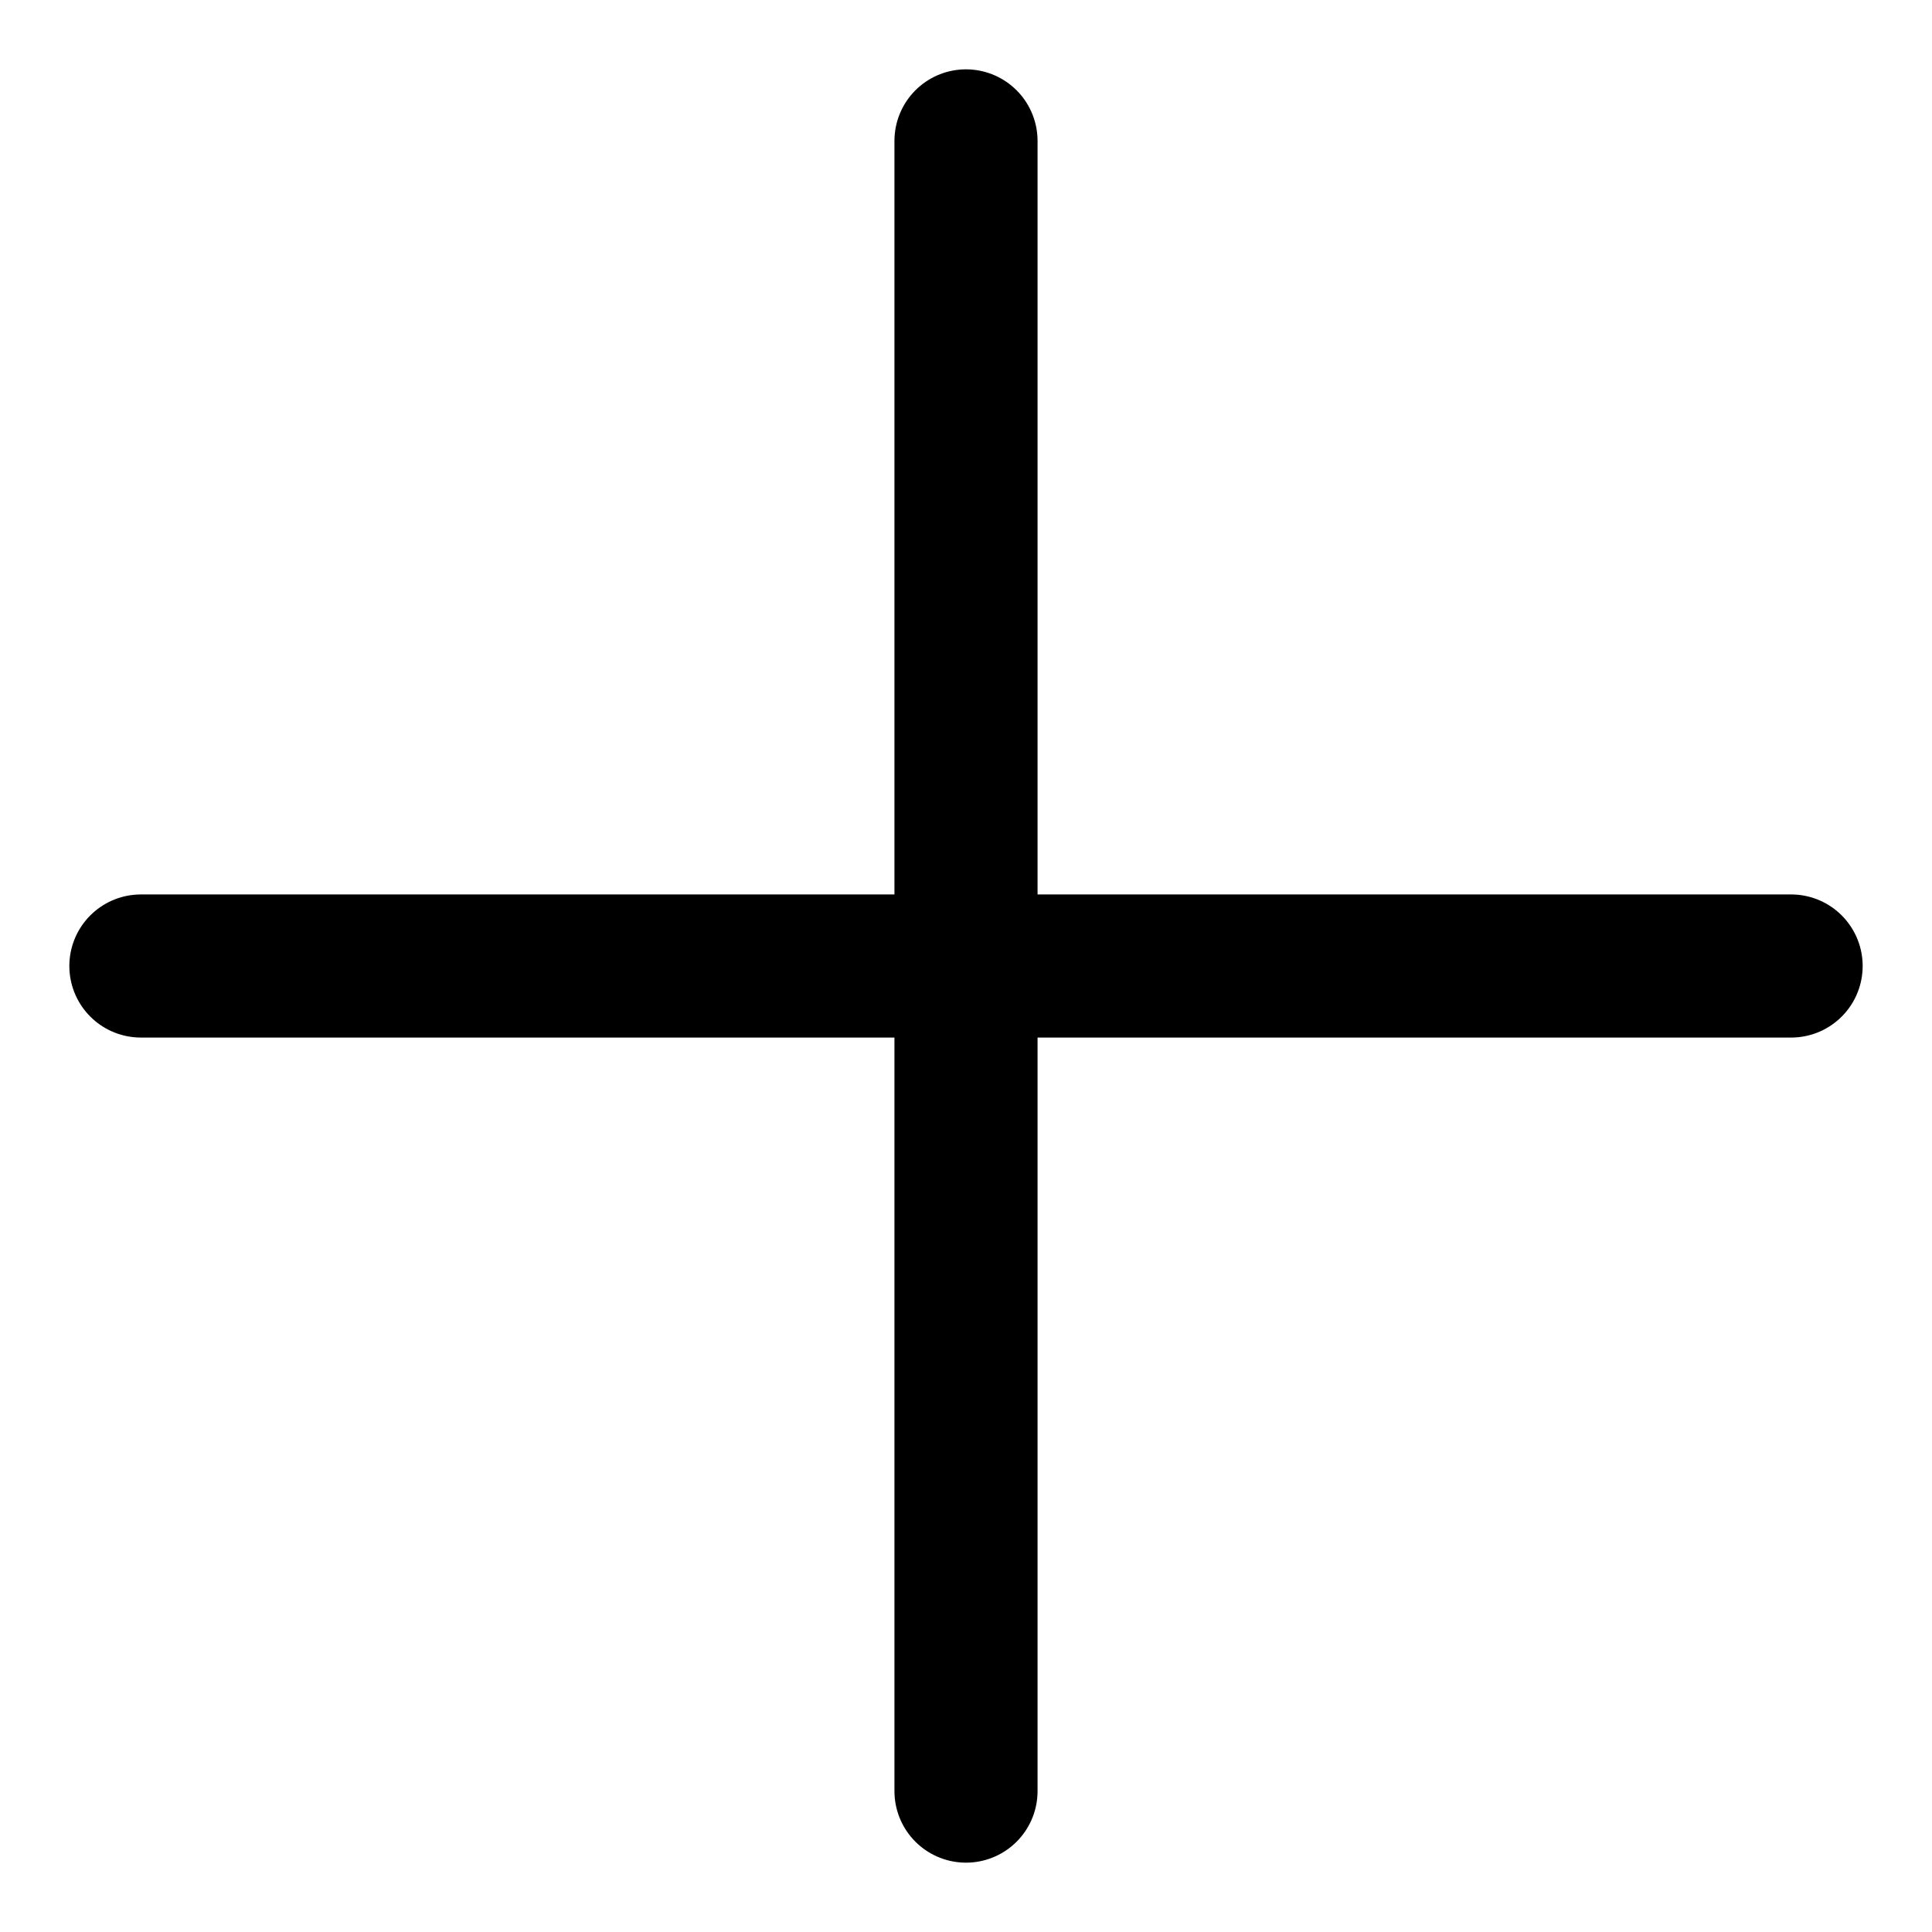
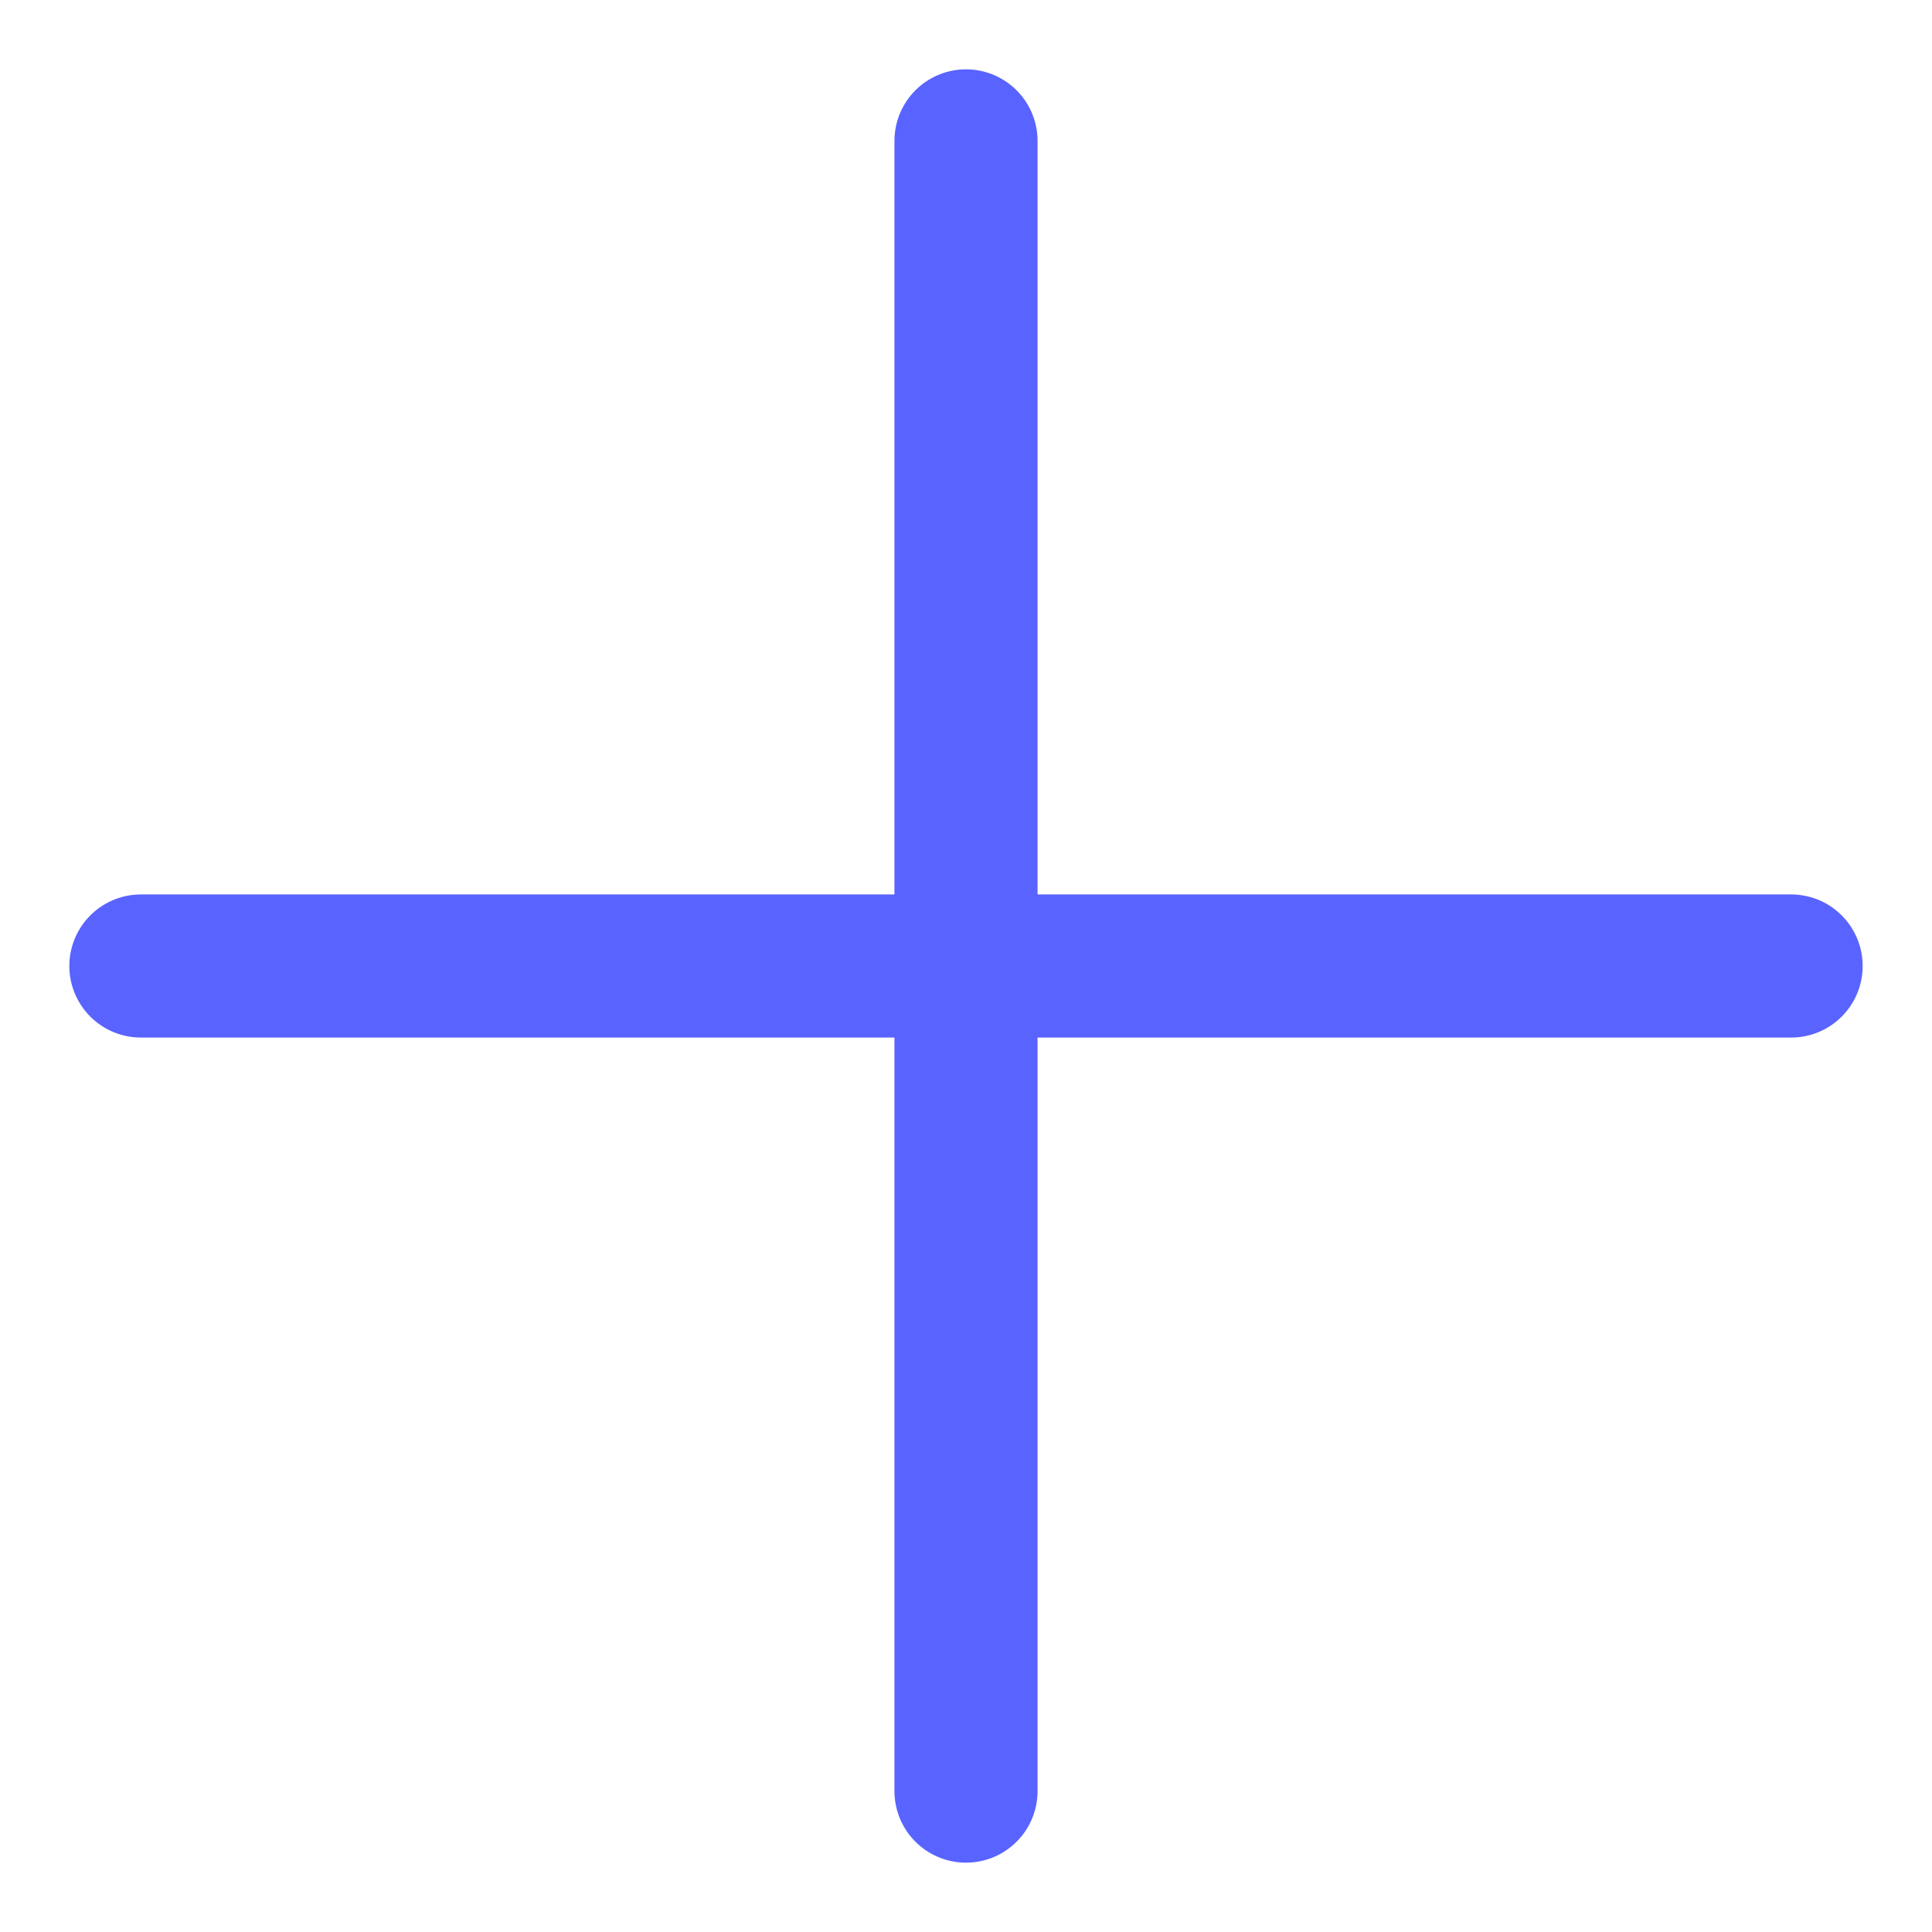
<svg xmlns="http://www.w3.org/2000/svg" width="27" height="27" viewBox="0 0 27 27" fill="none">
-   <path d="M13.5 1.969V25.031" stroke="black" stroke-width="2" stroke-linecap="round" stroke-linejoin="round" />
-   <path d="M25.031 13.5H1.969" stroke="black" stroke-width="2" stroke-linecap="round" stroke-linejoin="round" />
+   <path d="M13.5 1.969V25.031" stroke="#5963FF" stroke-width="2" stroke-linecap="round" stroke-linejoin="round" />
+   <path d="M25.031 13.5H1.969" stroke="#5963FF" stroke-width="2" stroke-linecap="round" stroke-linejoin="round" />
</svg>
